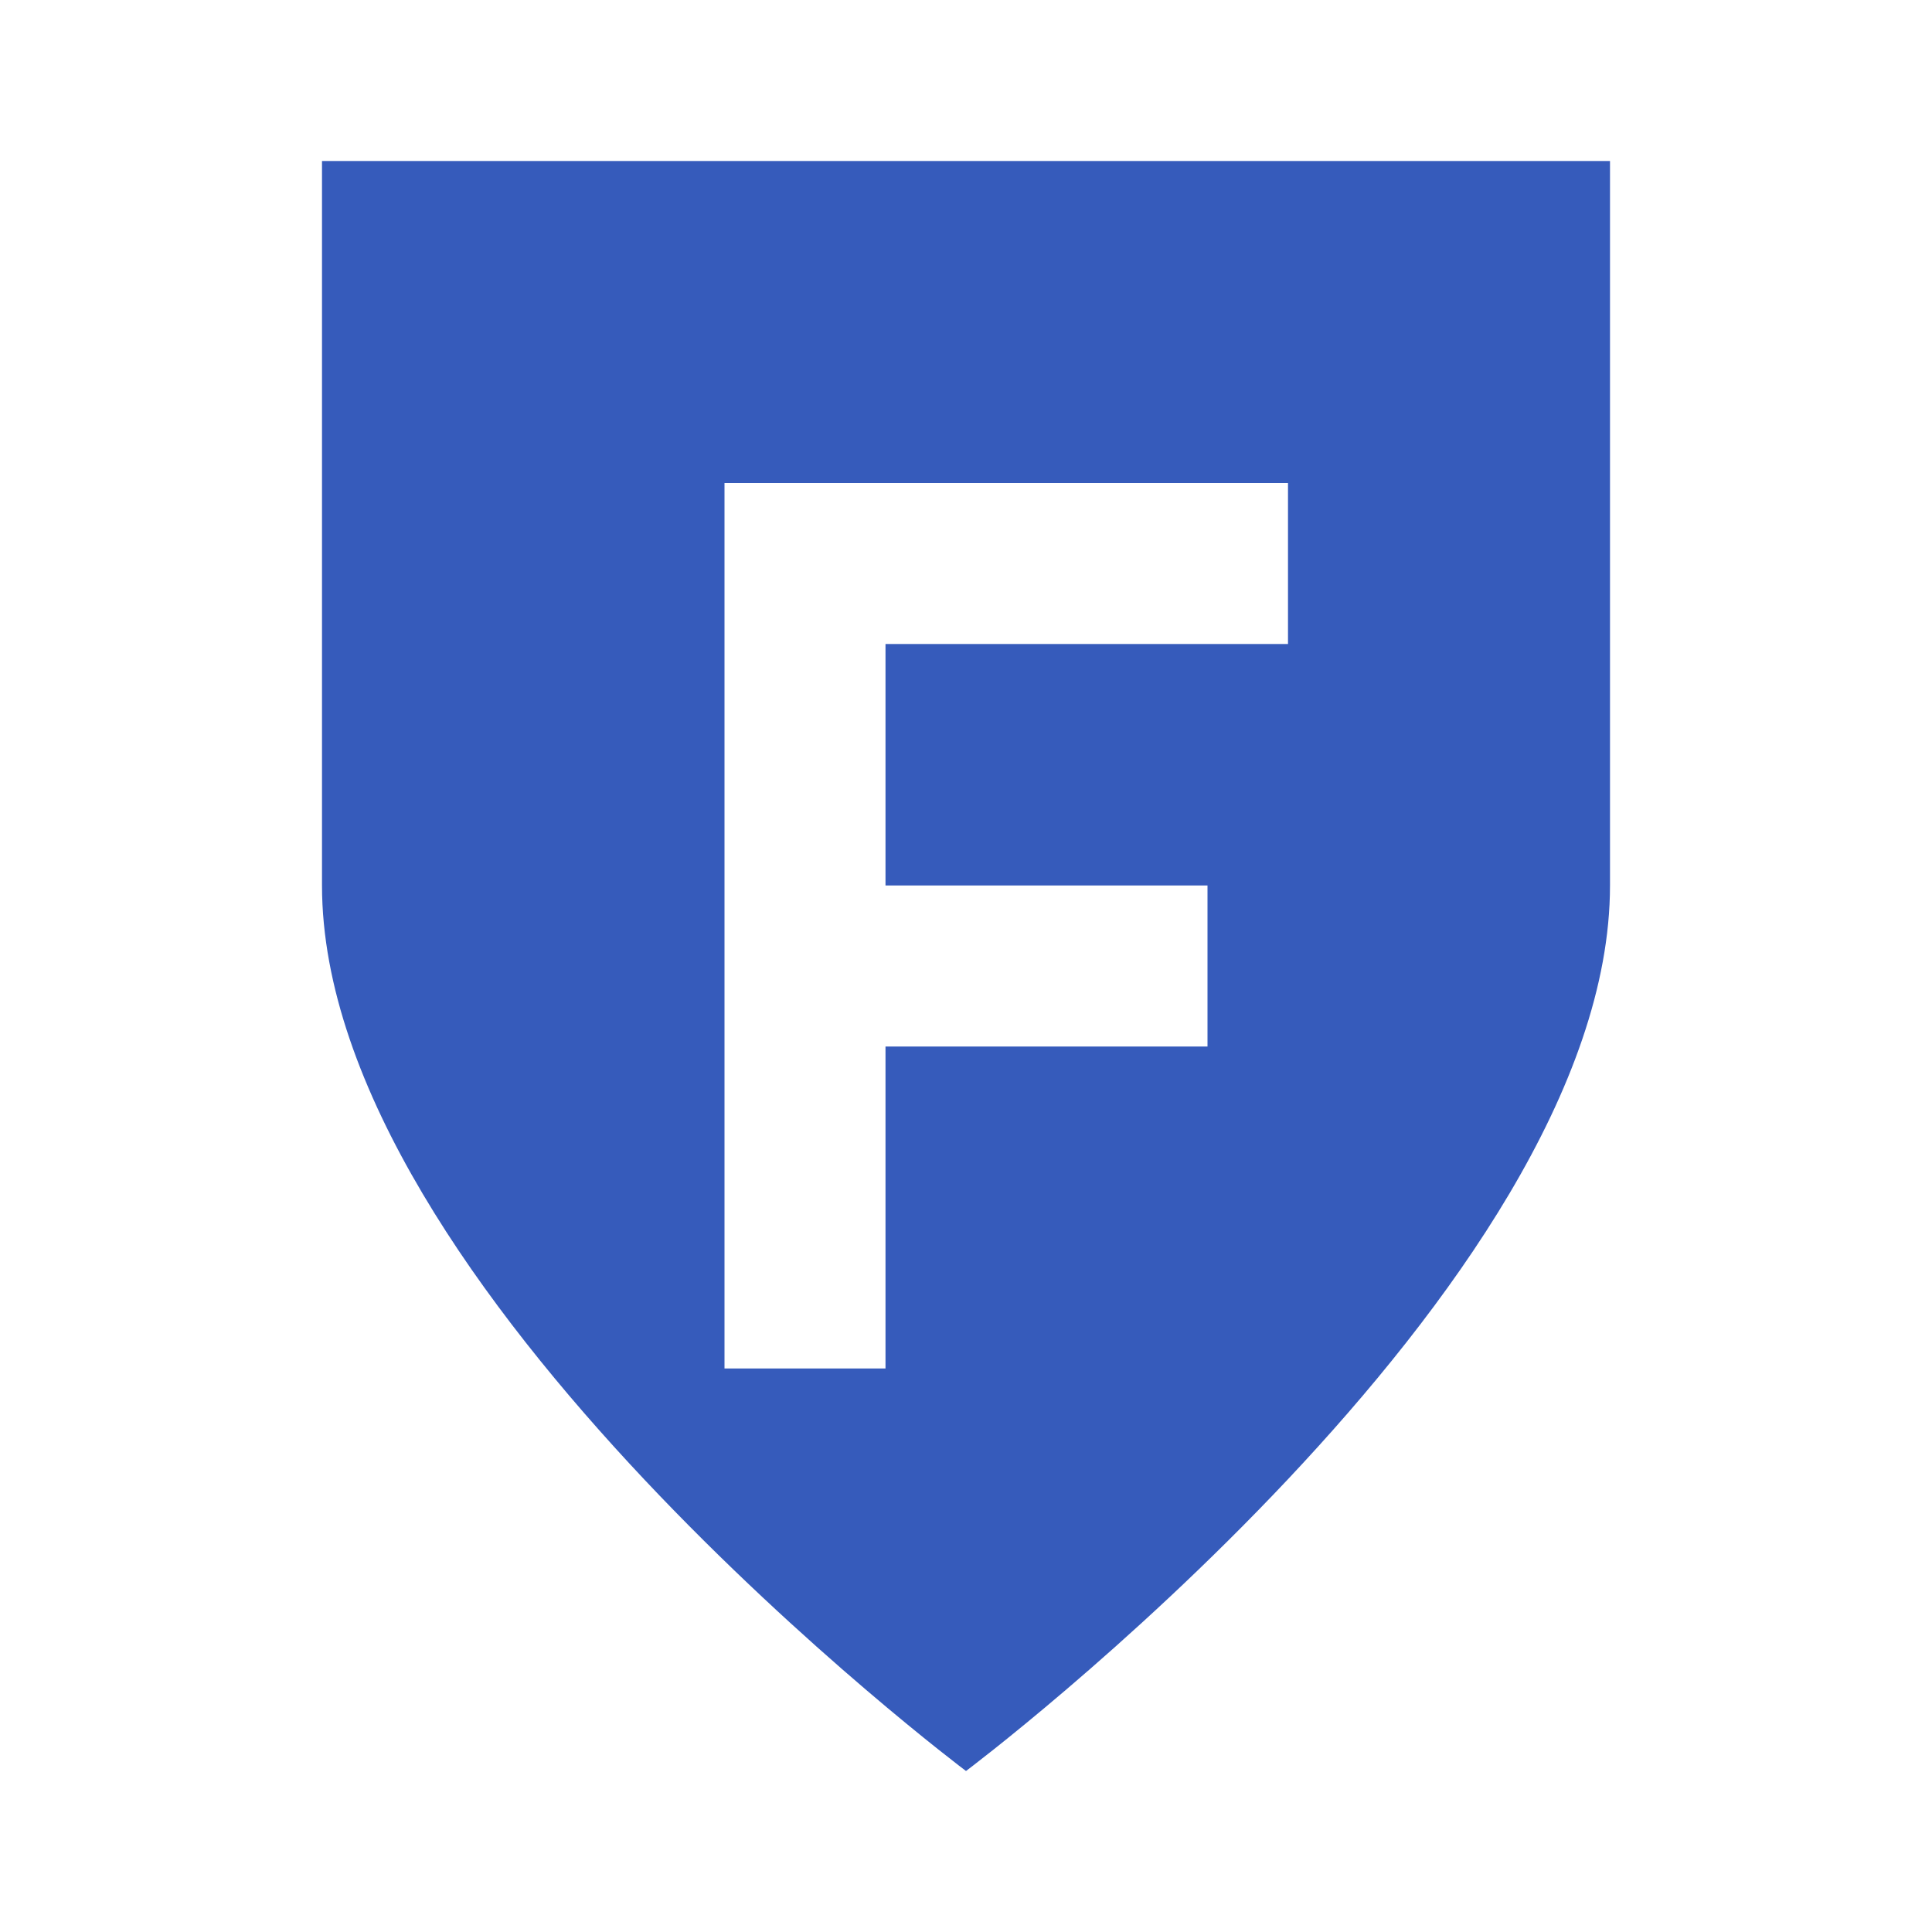
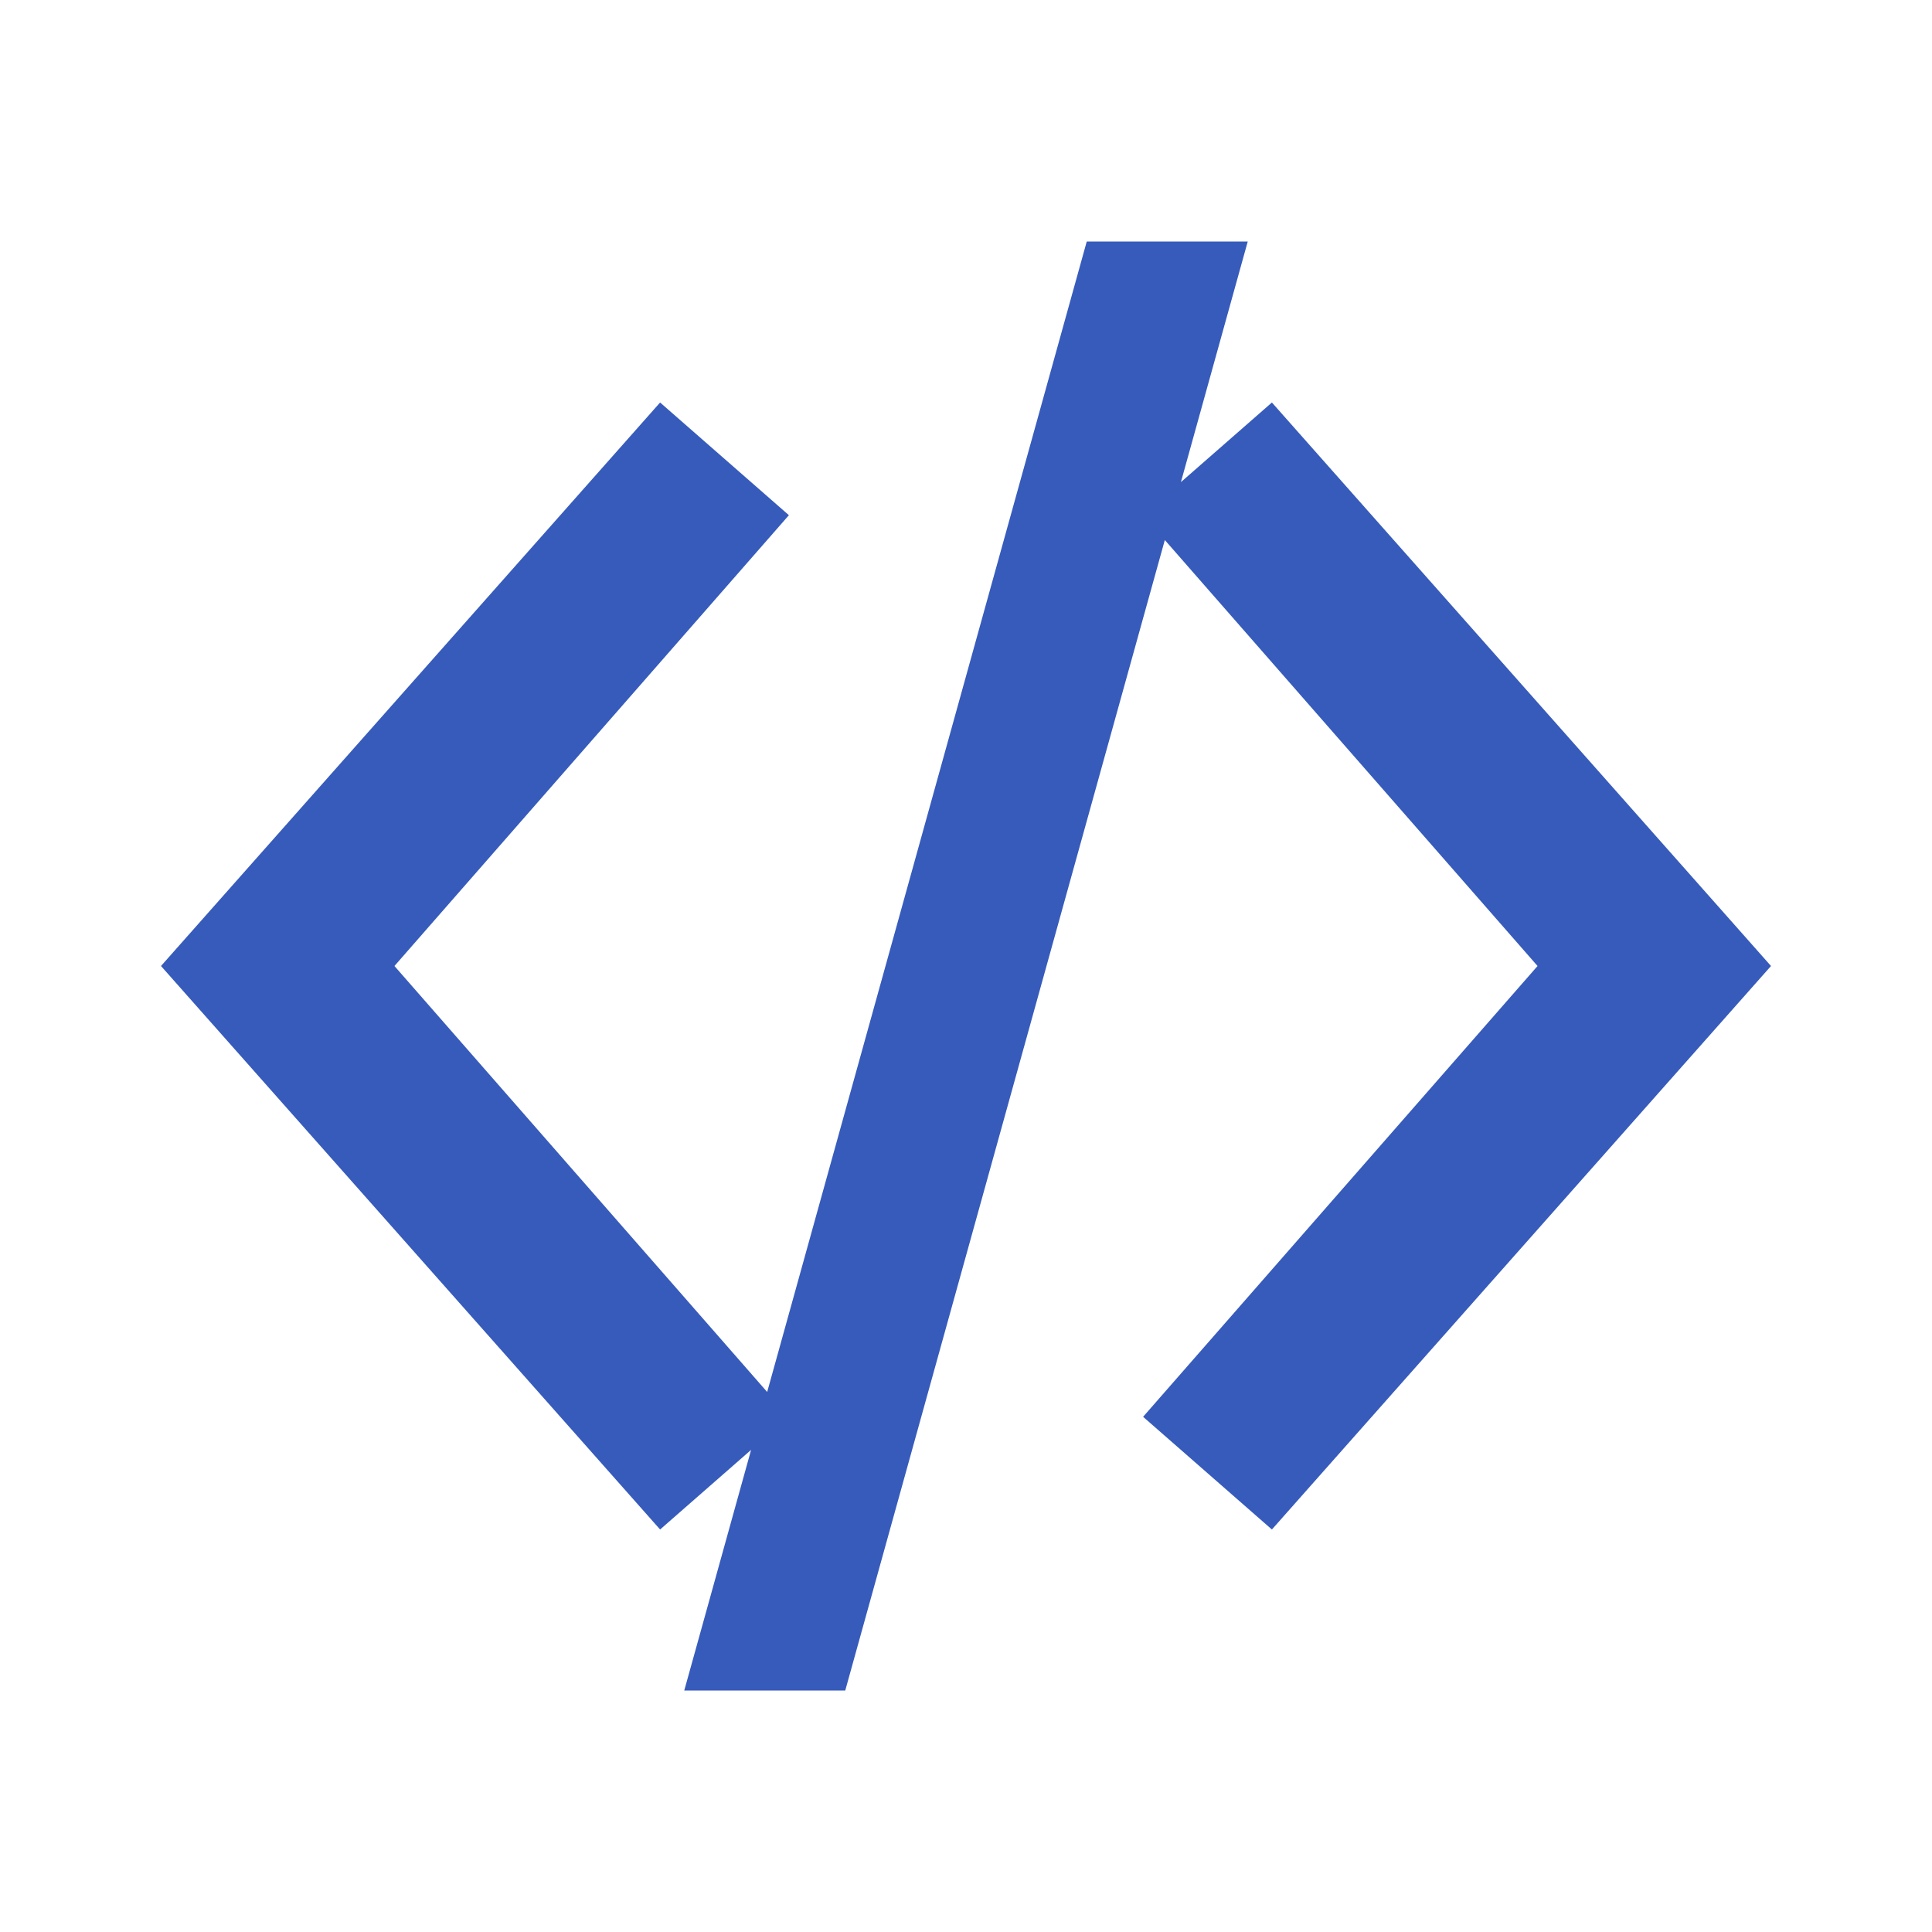
<svg xmlns="http://www.w3.org/2000/svg" viewBox="0 0 24 24" fill="#365bbb">
  <style>
    @media (prefers-color-scheme: dark) {
      :root { fill: #91adff; }
    }
  </style>
-   <path fill-rule="evenodd" d="M4 2h16v9c0 5-8 11-8 11S4 16 4 11V2Zm5 4v11h2v-4h4v-2h-4V8h5V6Z" />
+   <path d="M8.2 5 2 12l6.2 7 1.6-1.4L4.9 12l4.9-5.6L8.2 5Zm7.6 0-1.6 1.4 4.9 5.6-4.9 5.6 1.6 1.4 6.2-7-6.2-7ZM13.5 3l-5 18h2l5-18h-2Z" />
</svg>
